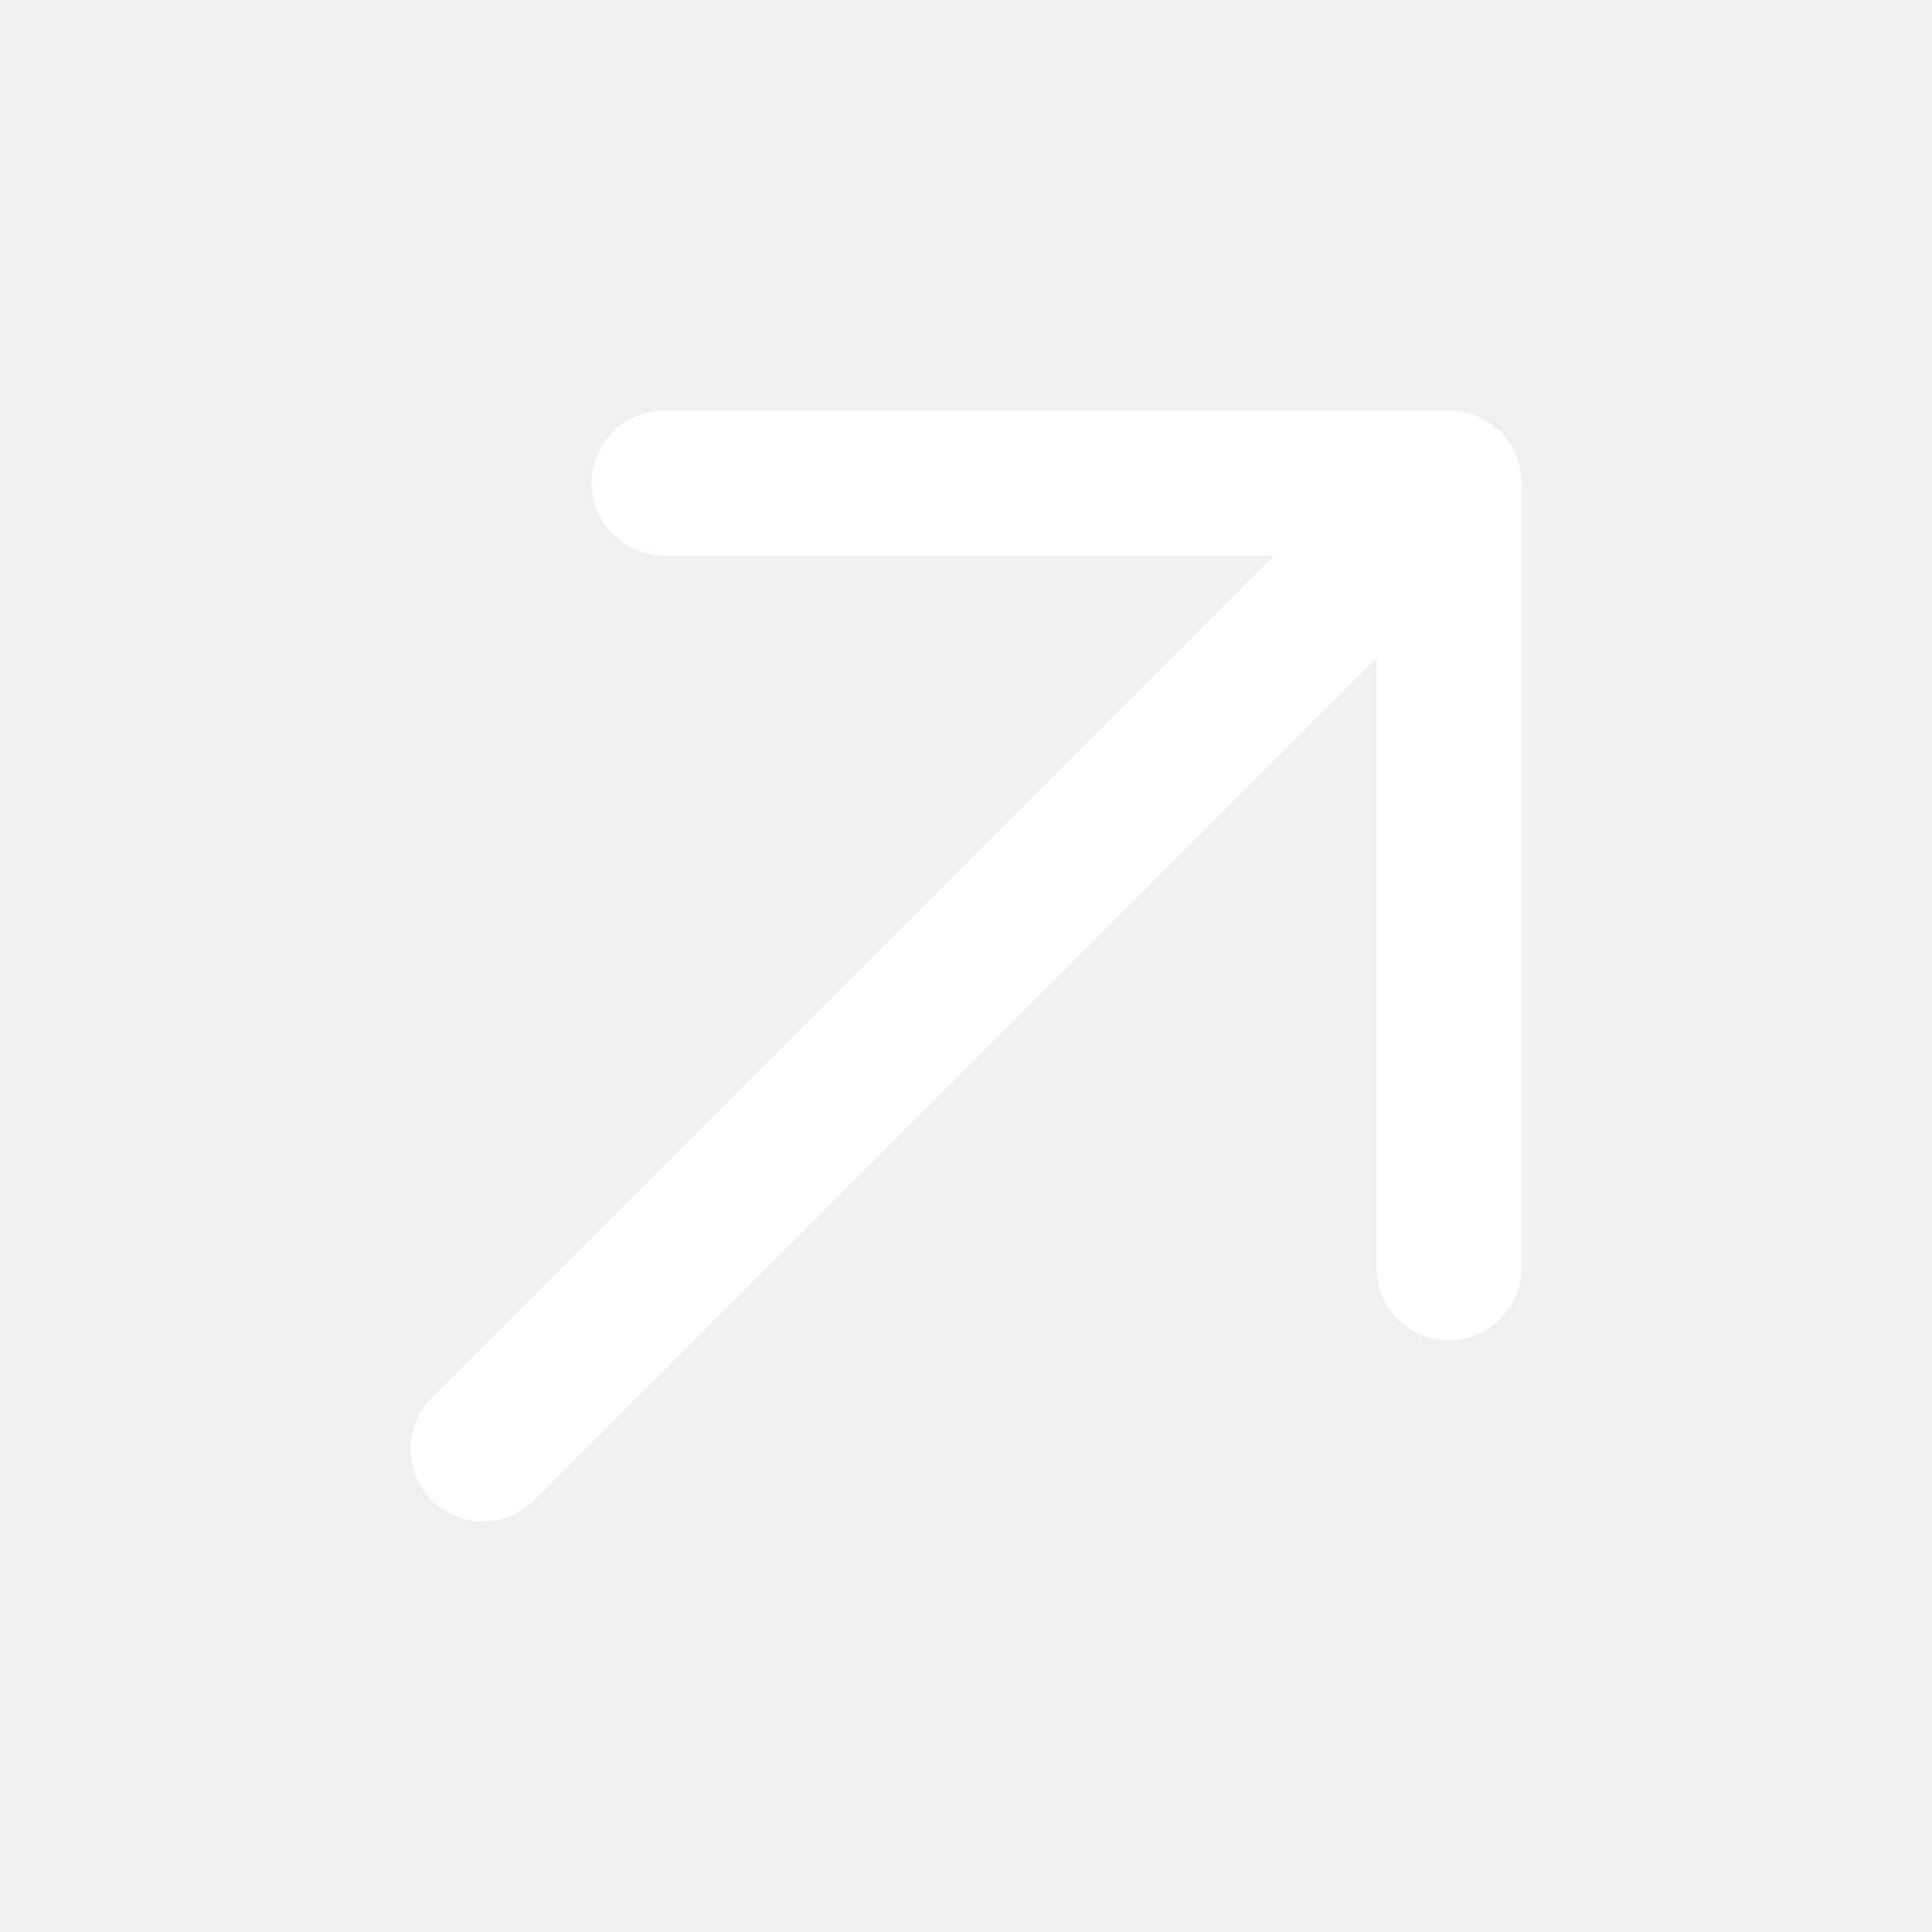
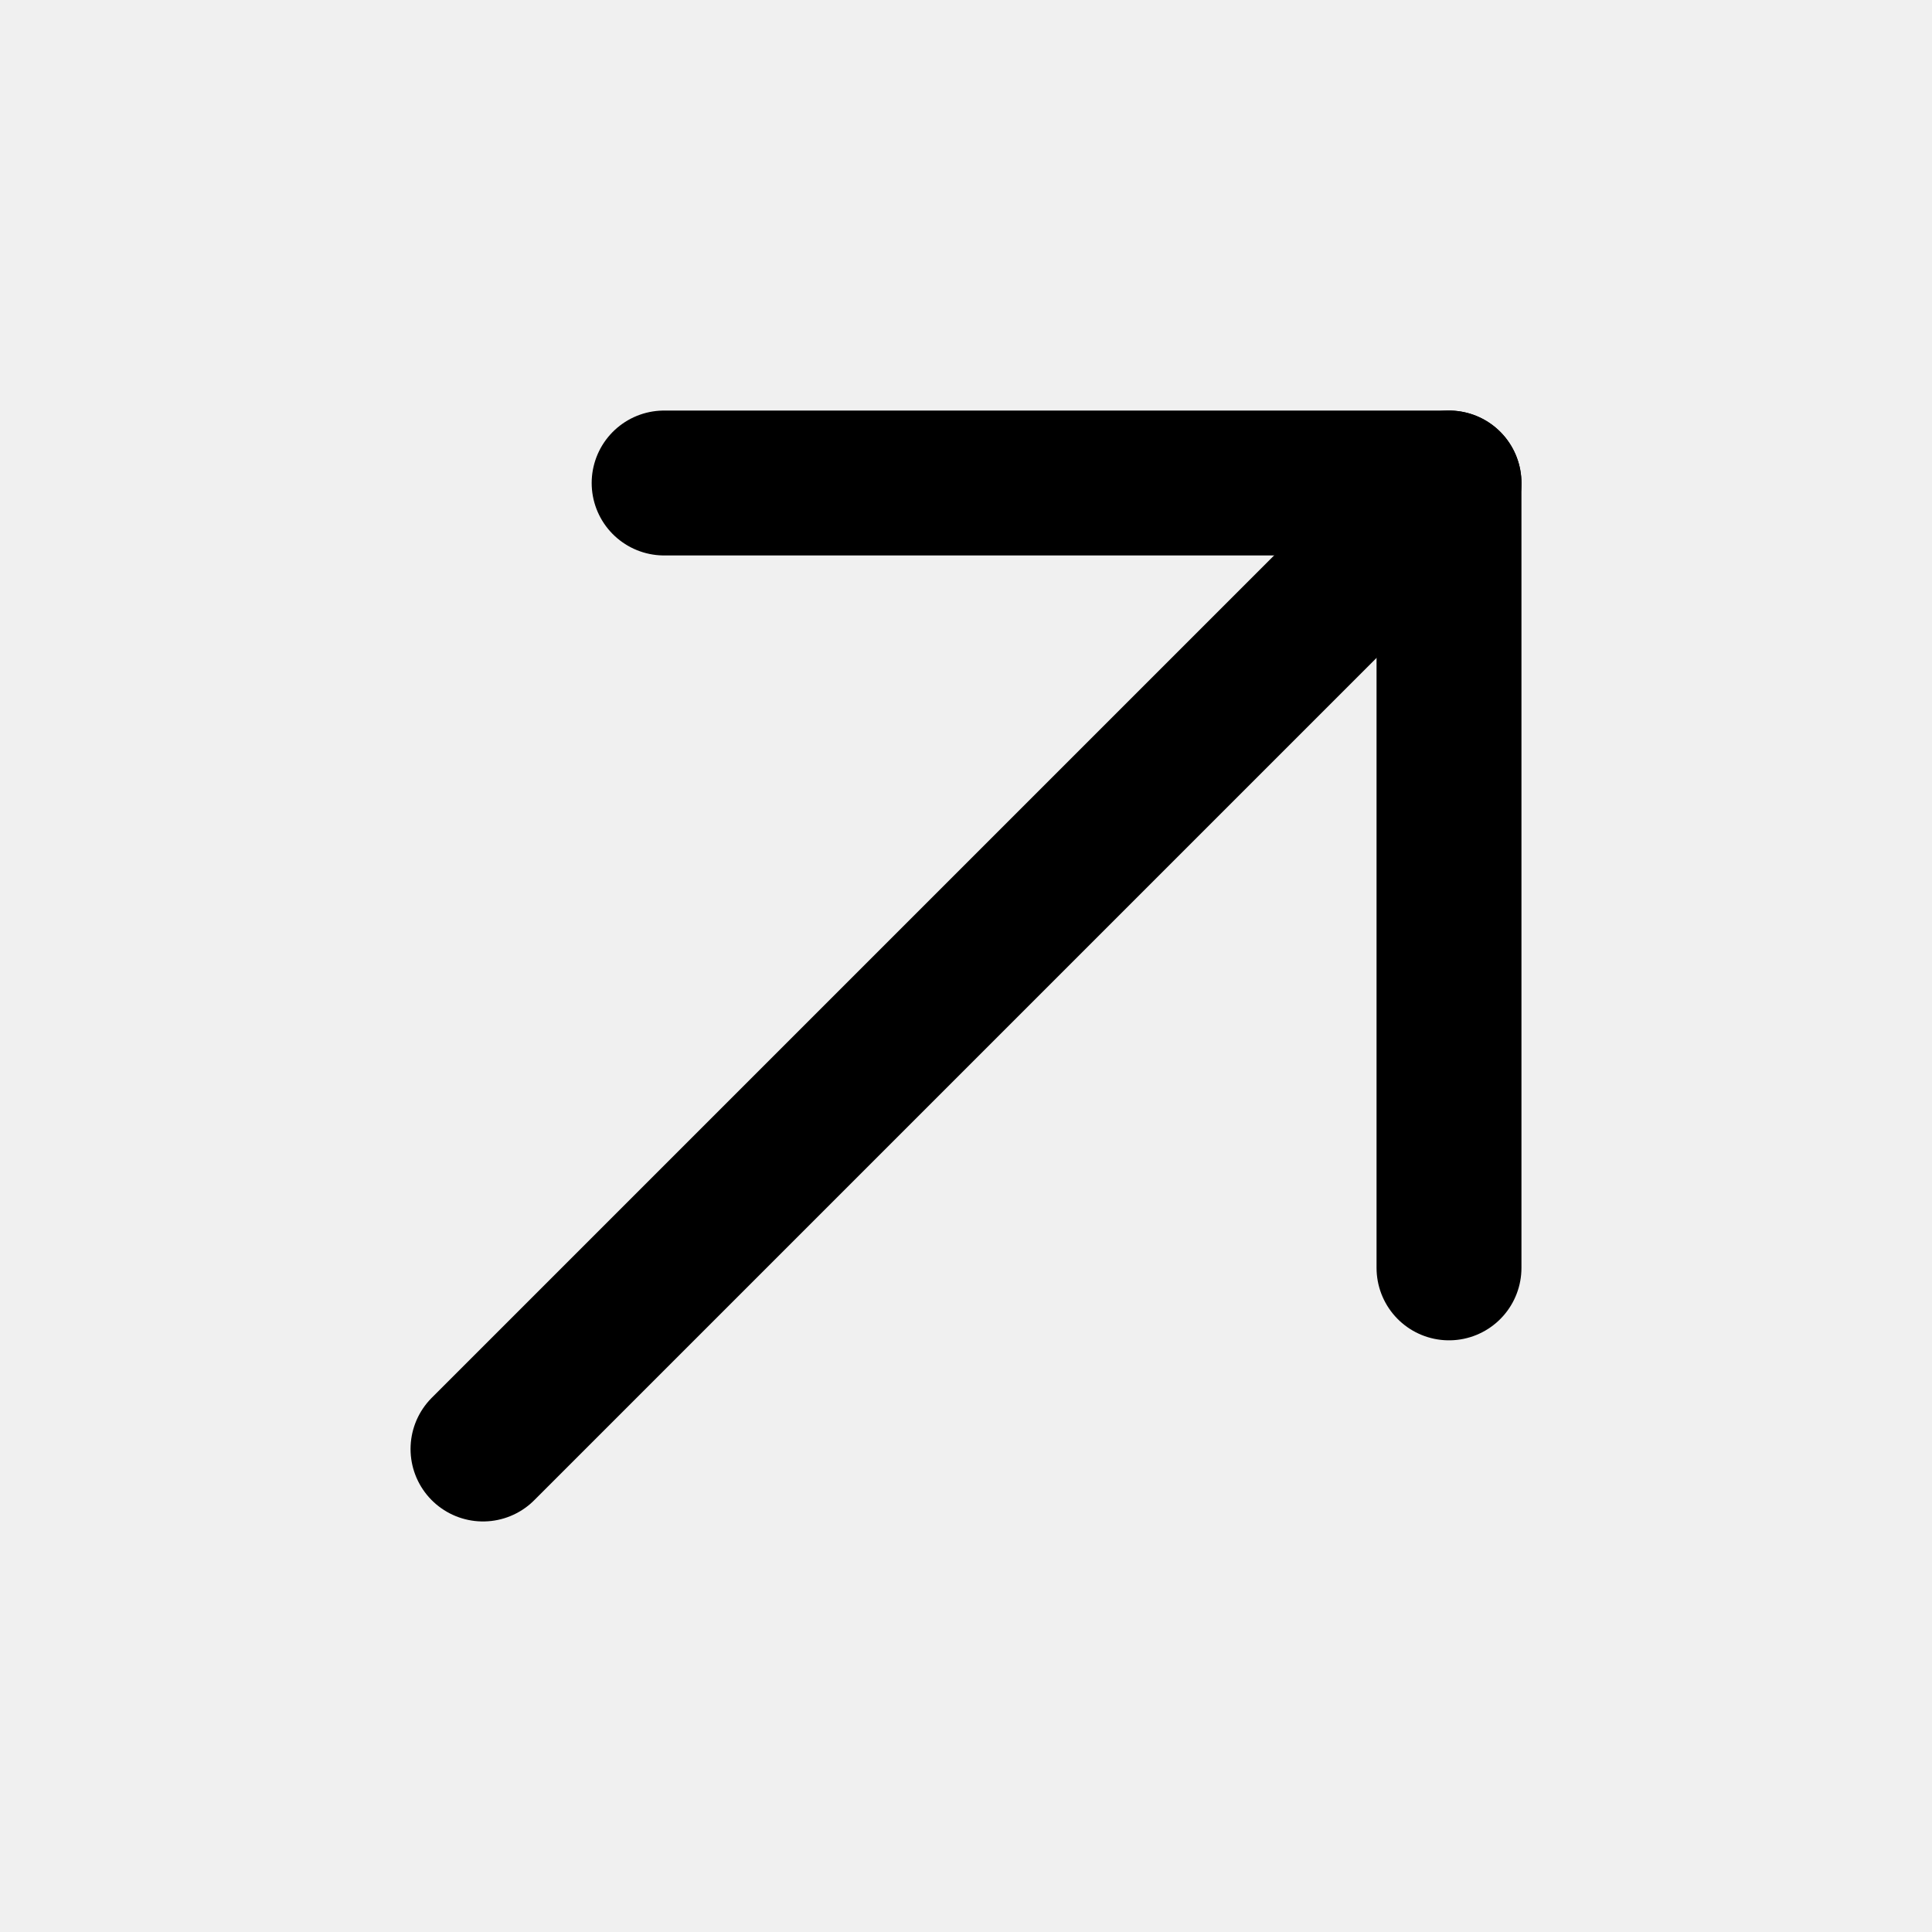
<svg xmlns="http://www.w3.org/2000/svg" width="20" height="20" viewBox="0 0 20 20" fill="none">
  <g clip-path="url(#clip0_314_240)">
-     <path d="M5 15L15 5" stroke="white" stroke-width="1.5" stroke-linecap="round" stroke-linejoin="round" />
-     <path d="M6.875 5H15V13.125" stroke="white" stroke-width="1.5" stroke-linecap="round" stroke-linejoin="round" />
+     <path d="M5 15L15 5" stroke="black" stroke-width="1.5" stroke-linecap="round" stroke-linejoin="round" />
+     <path d="M6.875 5H15V13.125" stroke="black" stroke-width="1.5" stroke-linecap="round" stroke-linejoin="round" />
  </g>
  <defs>
    <clipPath id="clip0_314_240">
-       <rect width="20" height="20" fill="white" />
+       <rect width="20" height="20" fill="black" />
    </clipPath>
  </defs>
</svg>
